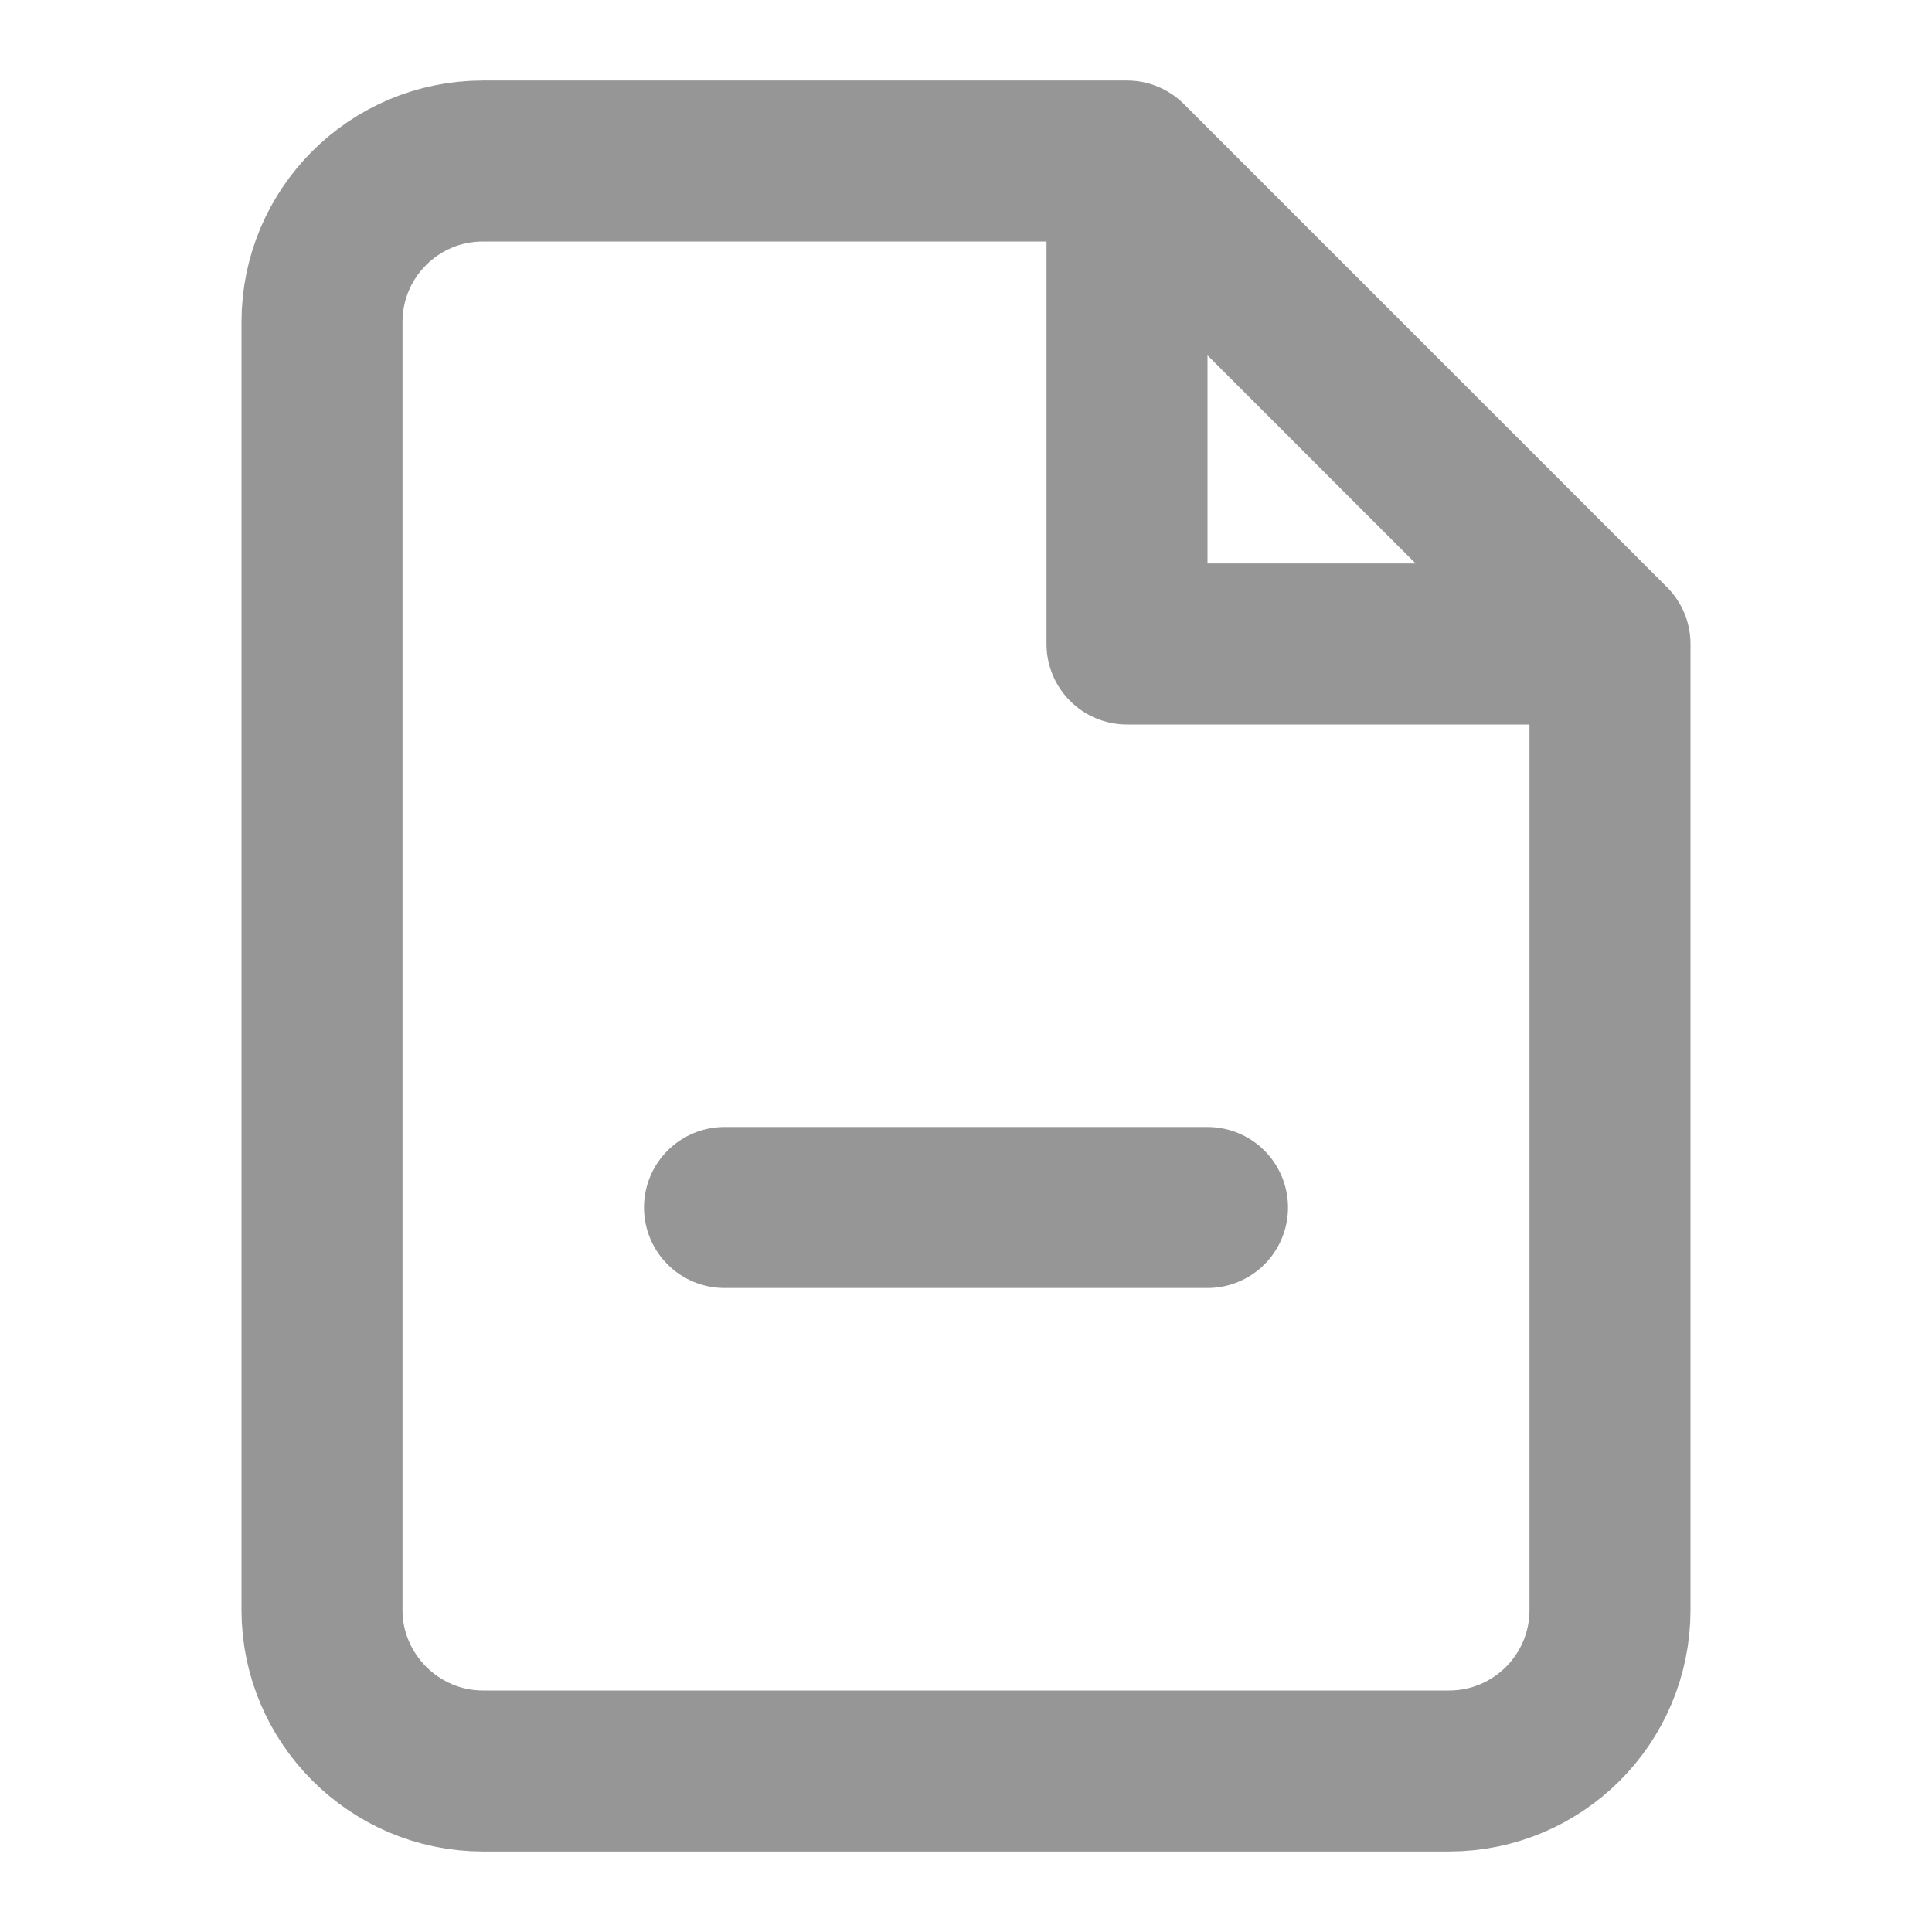
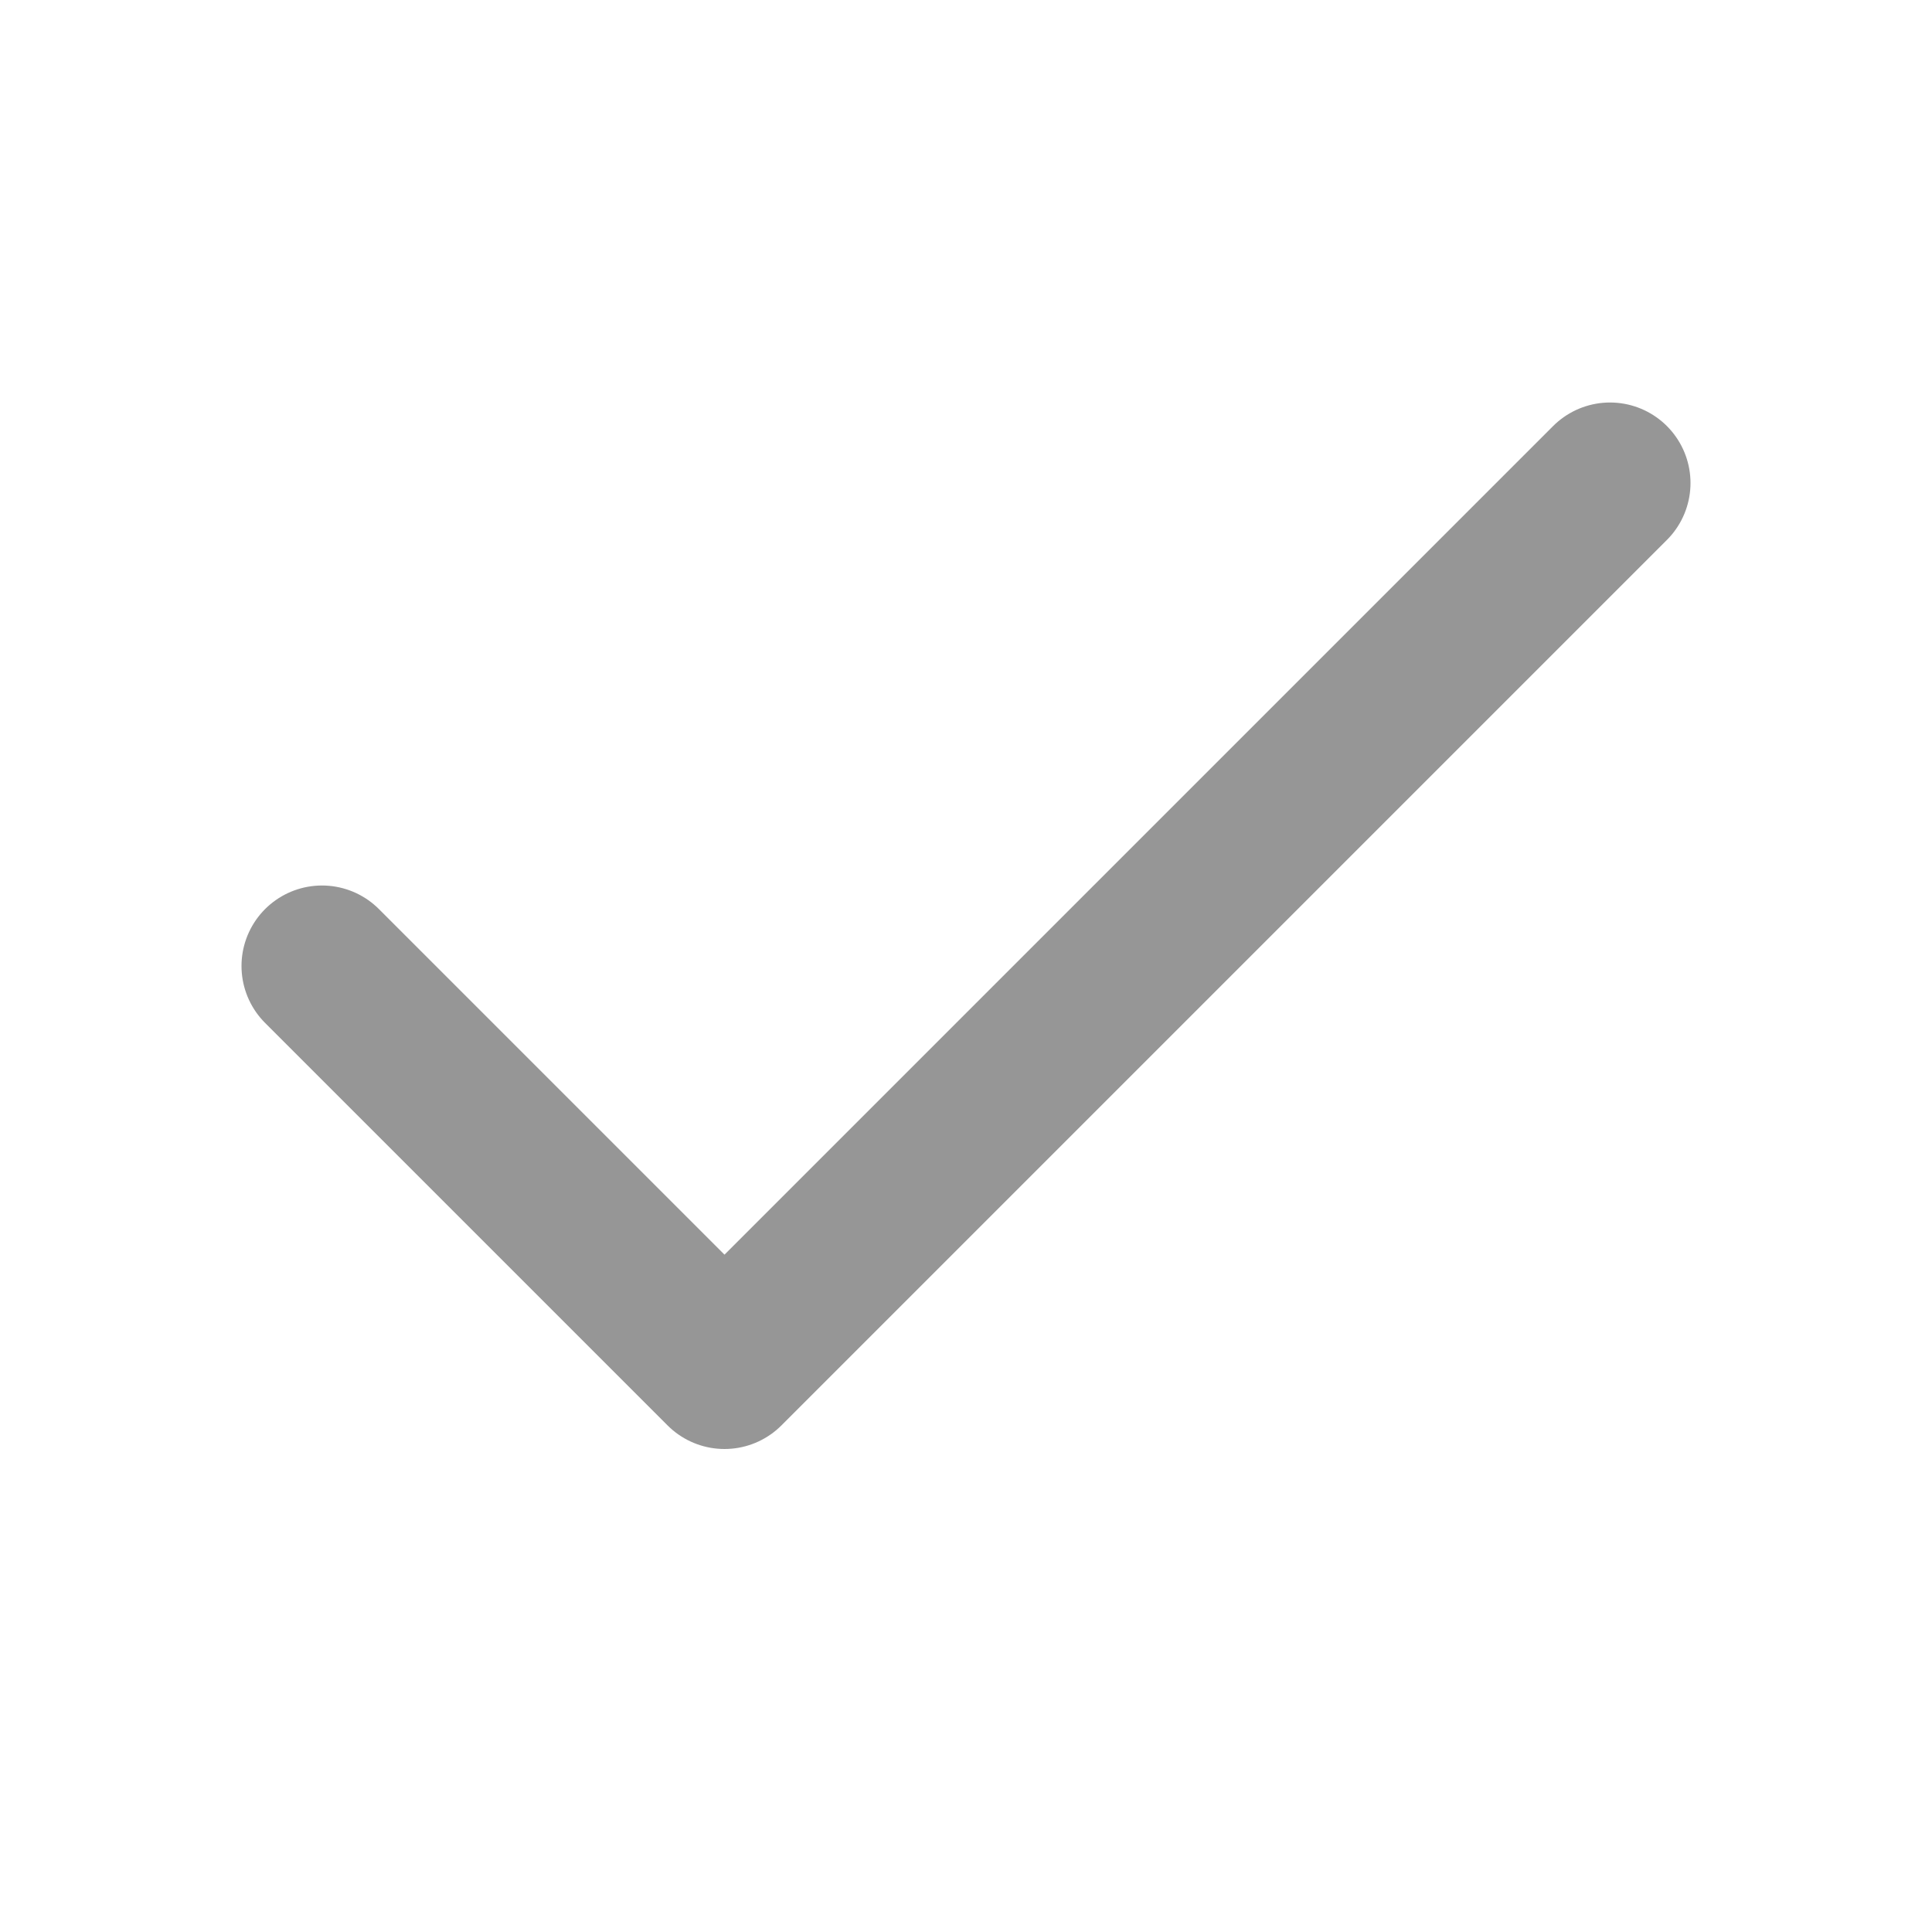
<svg xmlns="http://www.w3.org/2000/svg" width="24" height="24" viewBox="0 0 24 24" fill="none" stroke="#969696" stroke-width="2" stroke-linecap="round" stroke-linejoin="round">
-   <path d="M14 2H6a2 2 0 0 0-2 2v16c0 1.1.9 2 2 2h12a2 2 0 0 0 2-2V8l-6-6z" />
-   <path d="M14 3v5h5M9 15h6" />
+   <polyline points="20 6 9 17 4 12" />
</svg>
